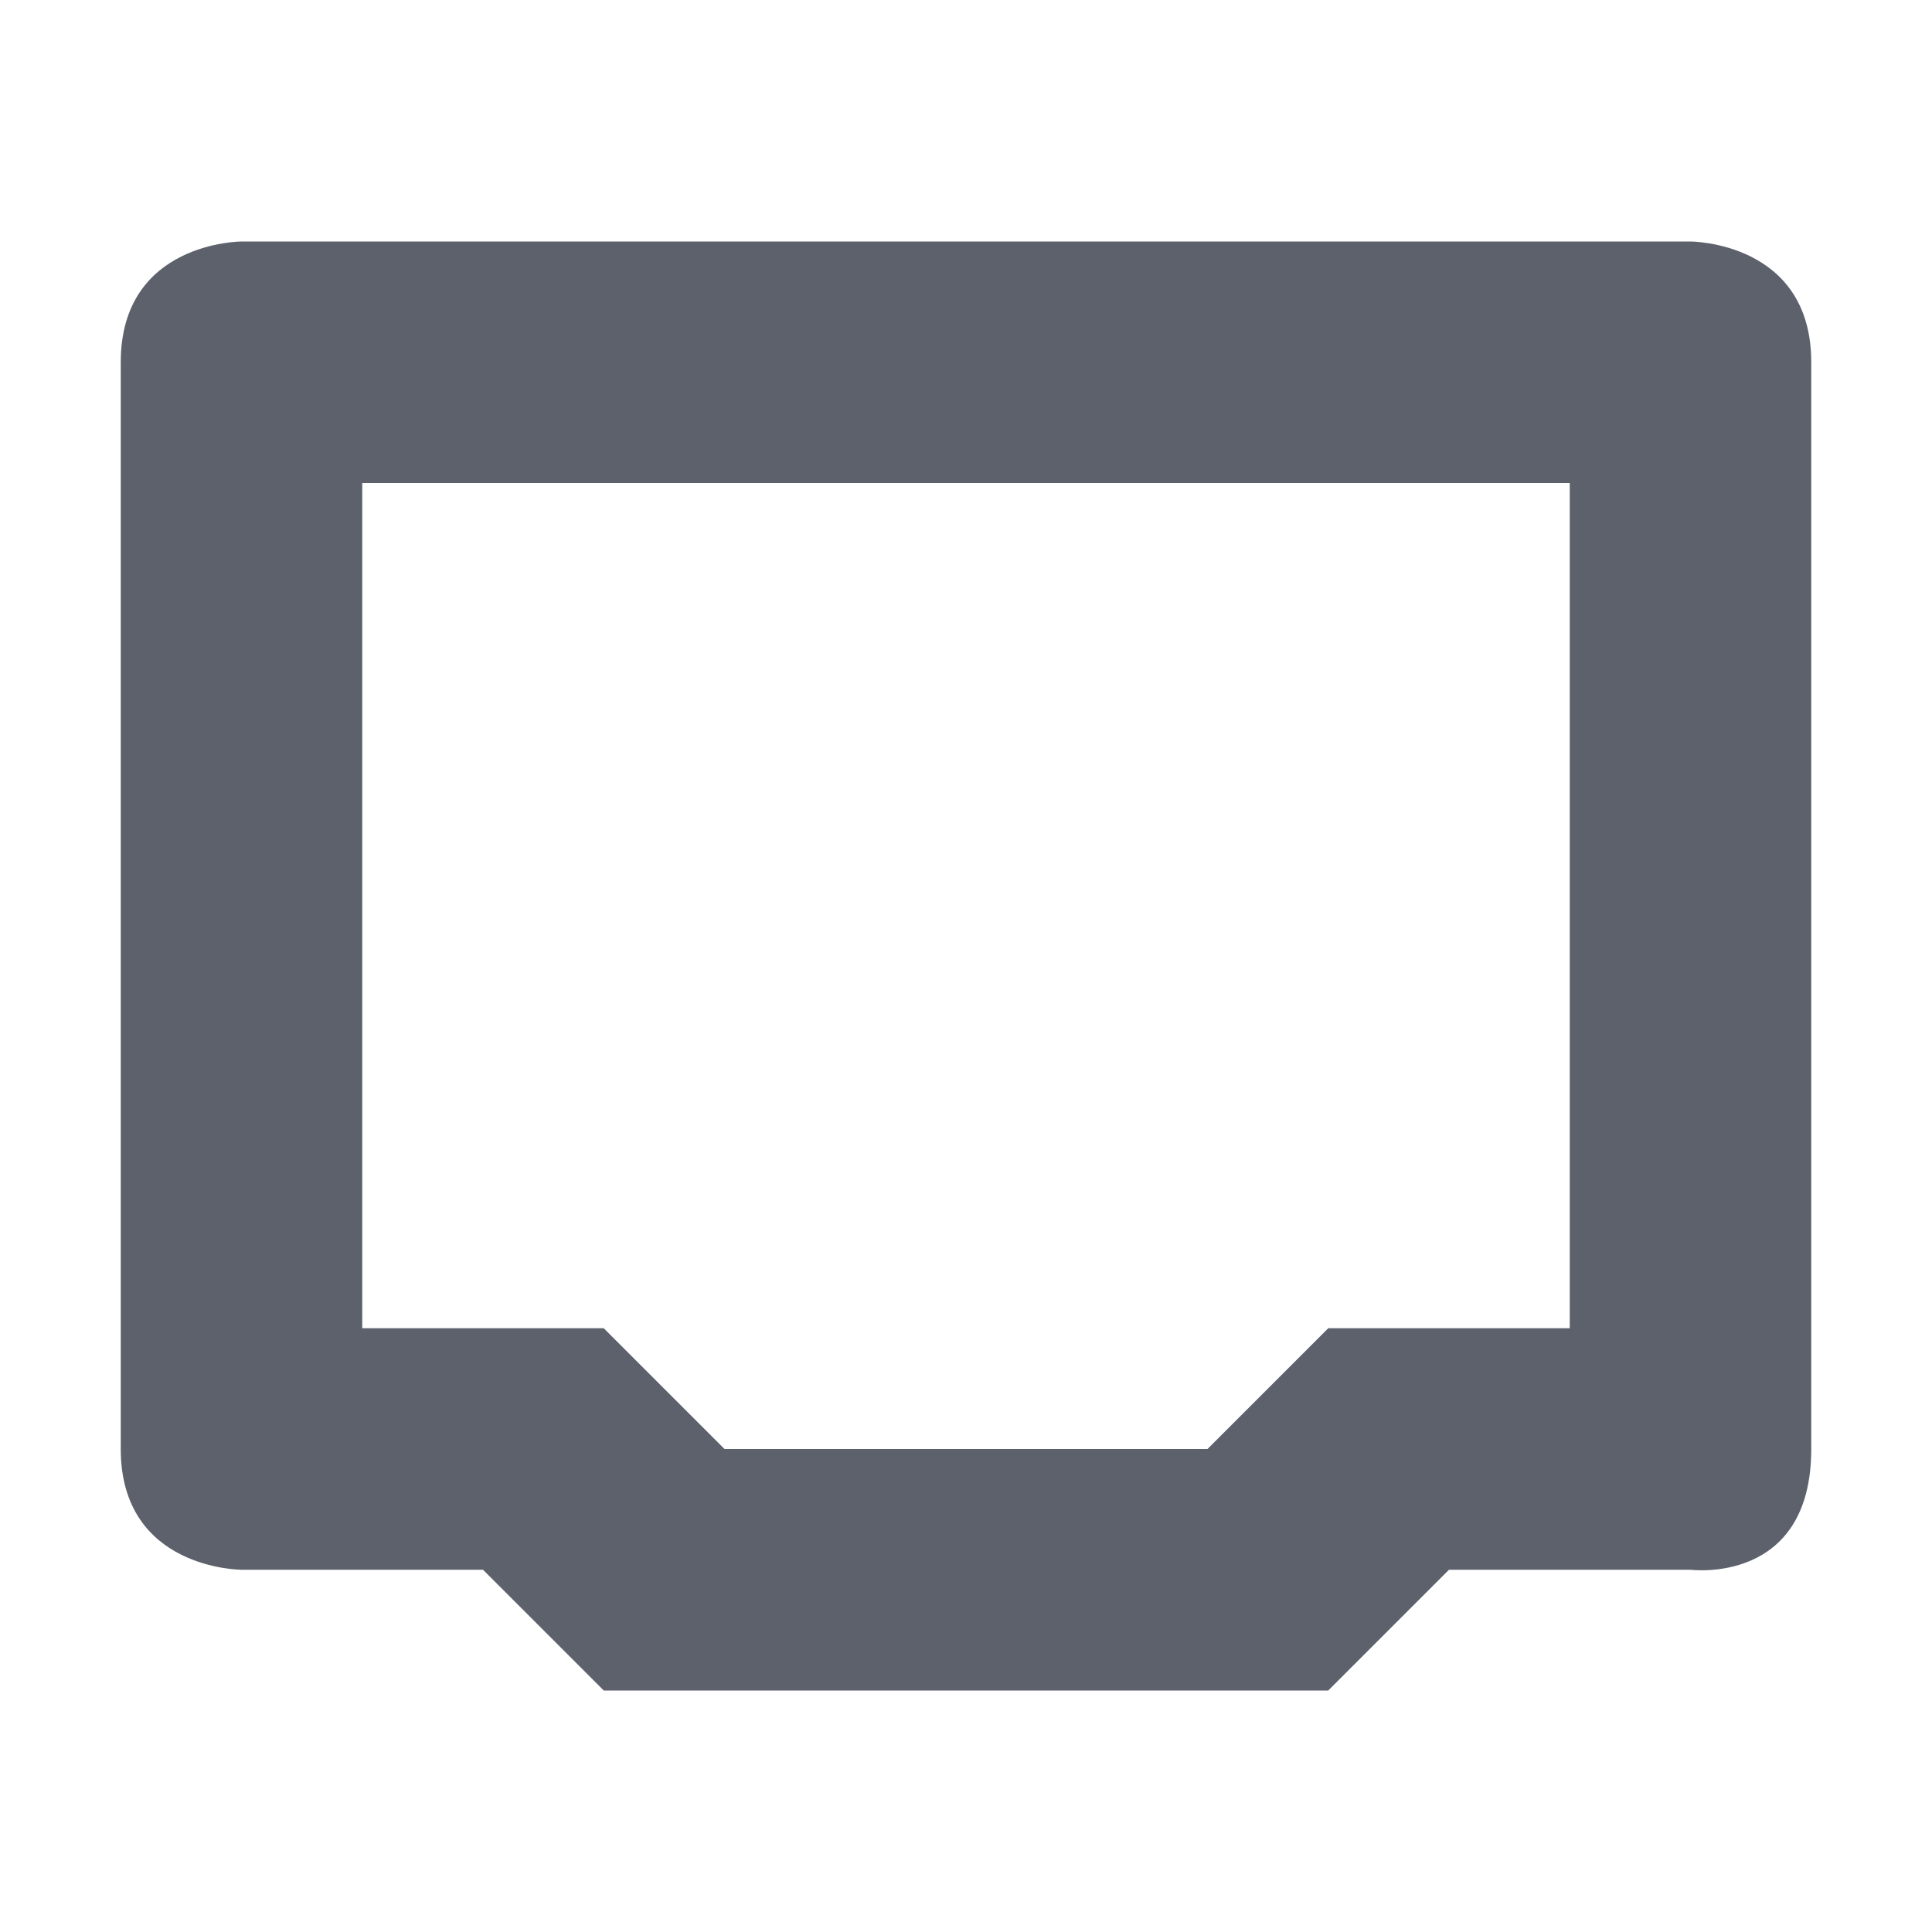
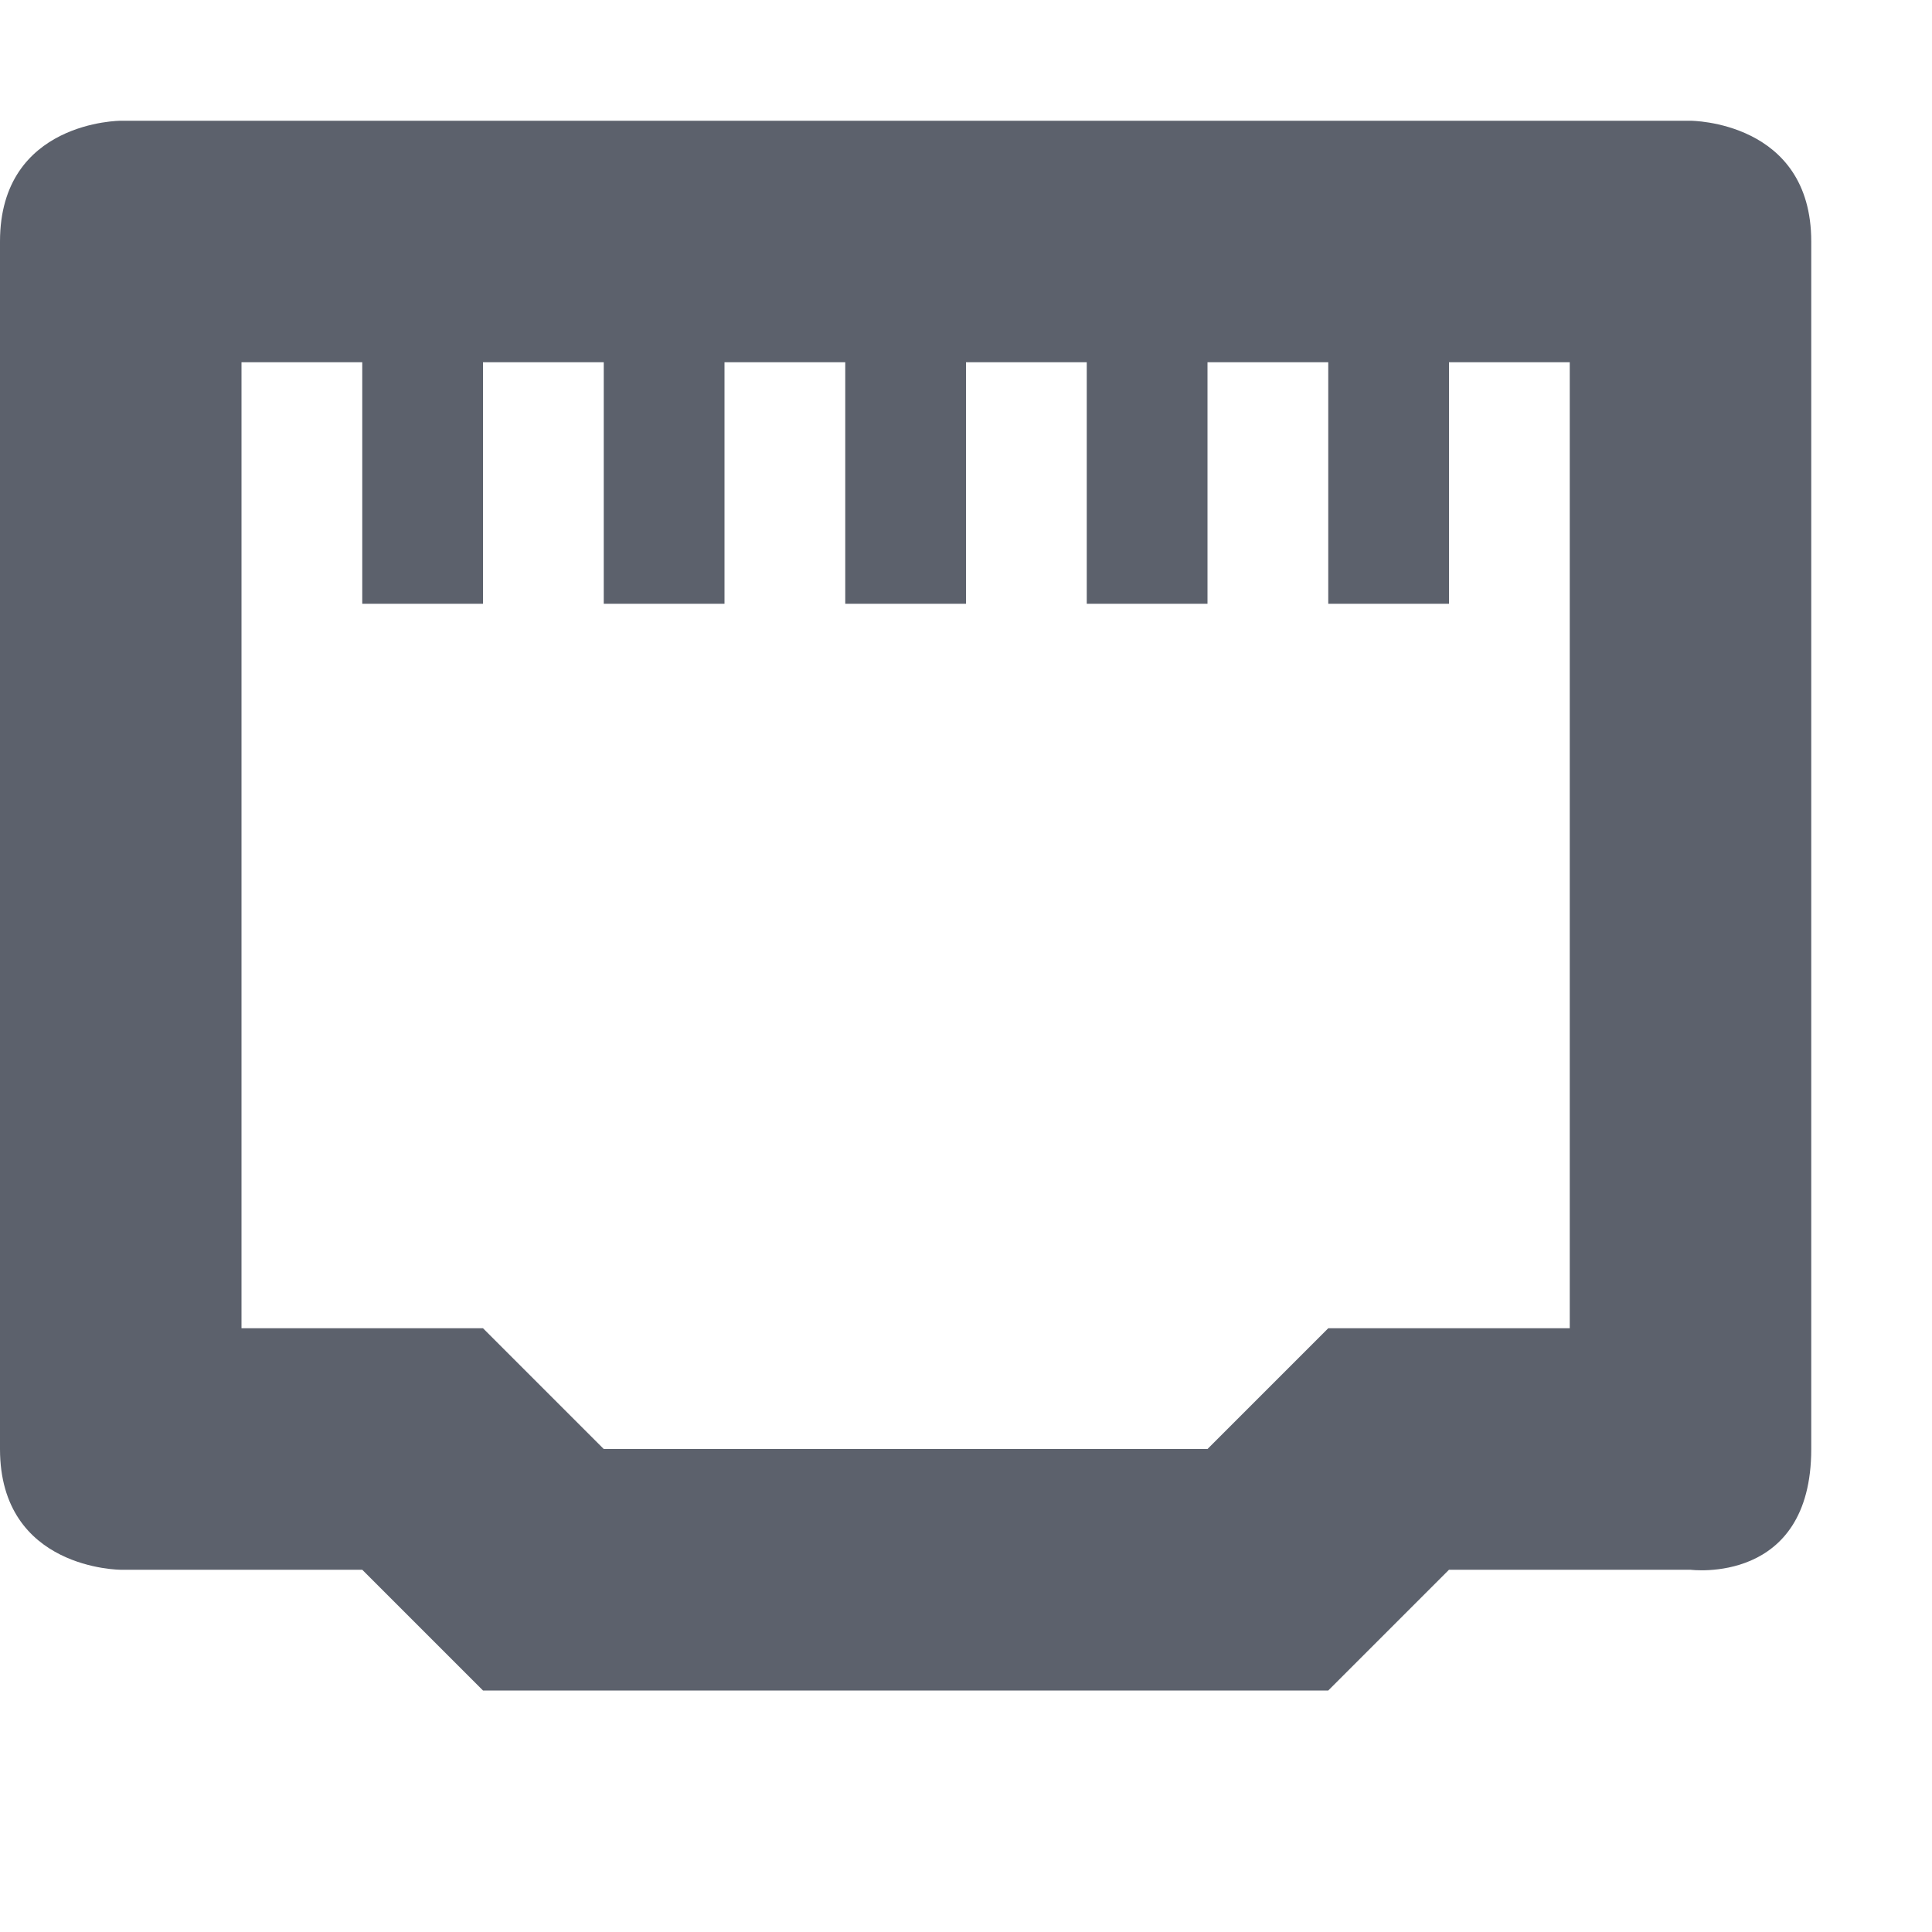
<svg xmlns="http://www.w3.org/2000/svg" width="16" height="16" version="1.1">
-   <path style="fill:#5c616c" d="M 2,2 C 2,2 1,2 1,3 V 12 C 1,13 2,13 2,13 H 4 L 5,14 H 11 L 12,13 H 14 C 14,13 15,13.13 15,12 V 3 C 15,2 14,2 14,2 Z M 3,4 H 13 V 11 H 11 L 10,12 H 6 L 5,11 H 3 Z" />
+   <path style="fill:#5c616c" d="M 1,1 C 1,1 0,1 0,2 v 10 c 0,1 1,1 1,1 h 2 l 1,1 h 7 l 1,-1 h 2 c 0,0 1,0.13 1,-1 V 2 C 15,1 14,1 14,1 Z M 2,3 H 3 V 5 H 4 V 3 H 5 V 5 H 6 V 3 H 7 V 5 H 8 V 3 h 1 v 2 h 1 V 3 h 1 v 2 h 1 V 3 h 1 v 8 h -2 l -1,1 H 5 L 4,11 H 2 Z" />
</svg>
